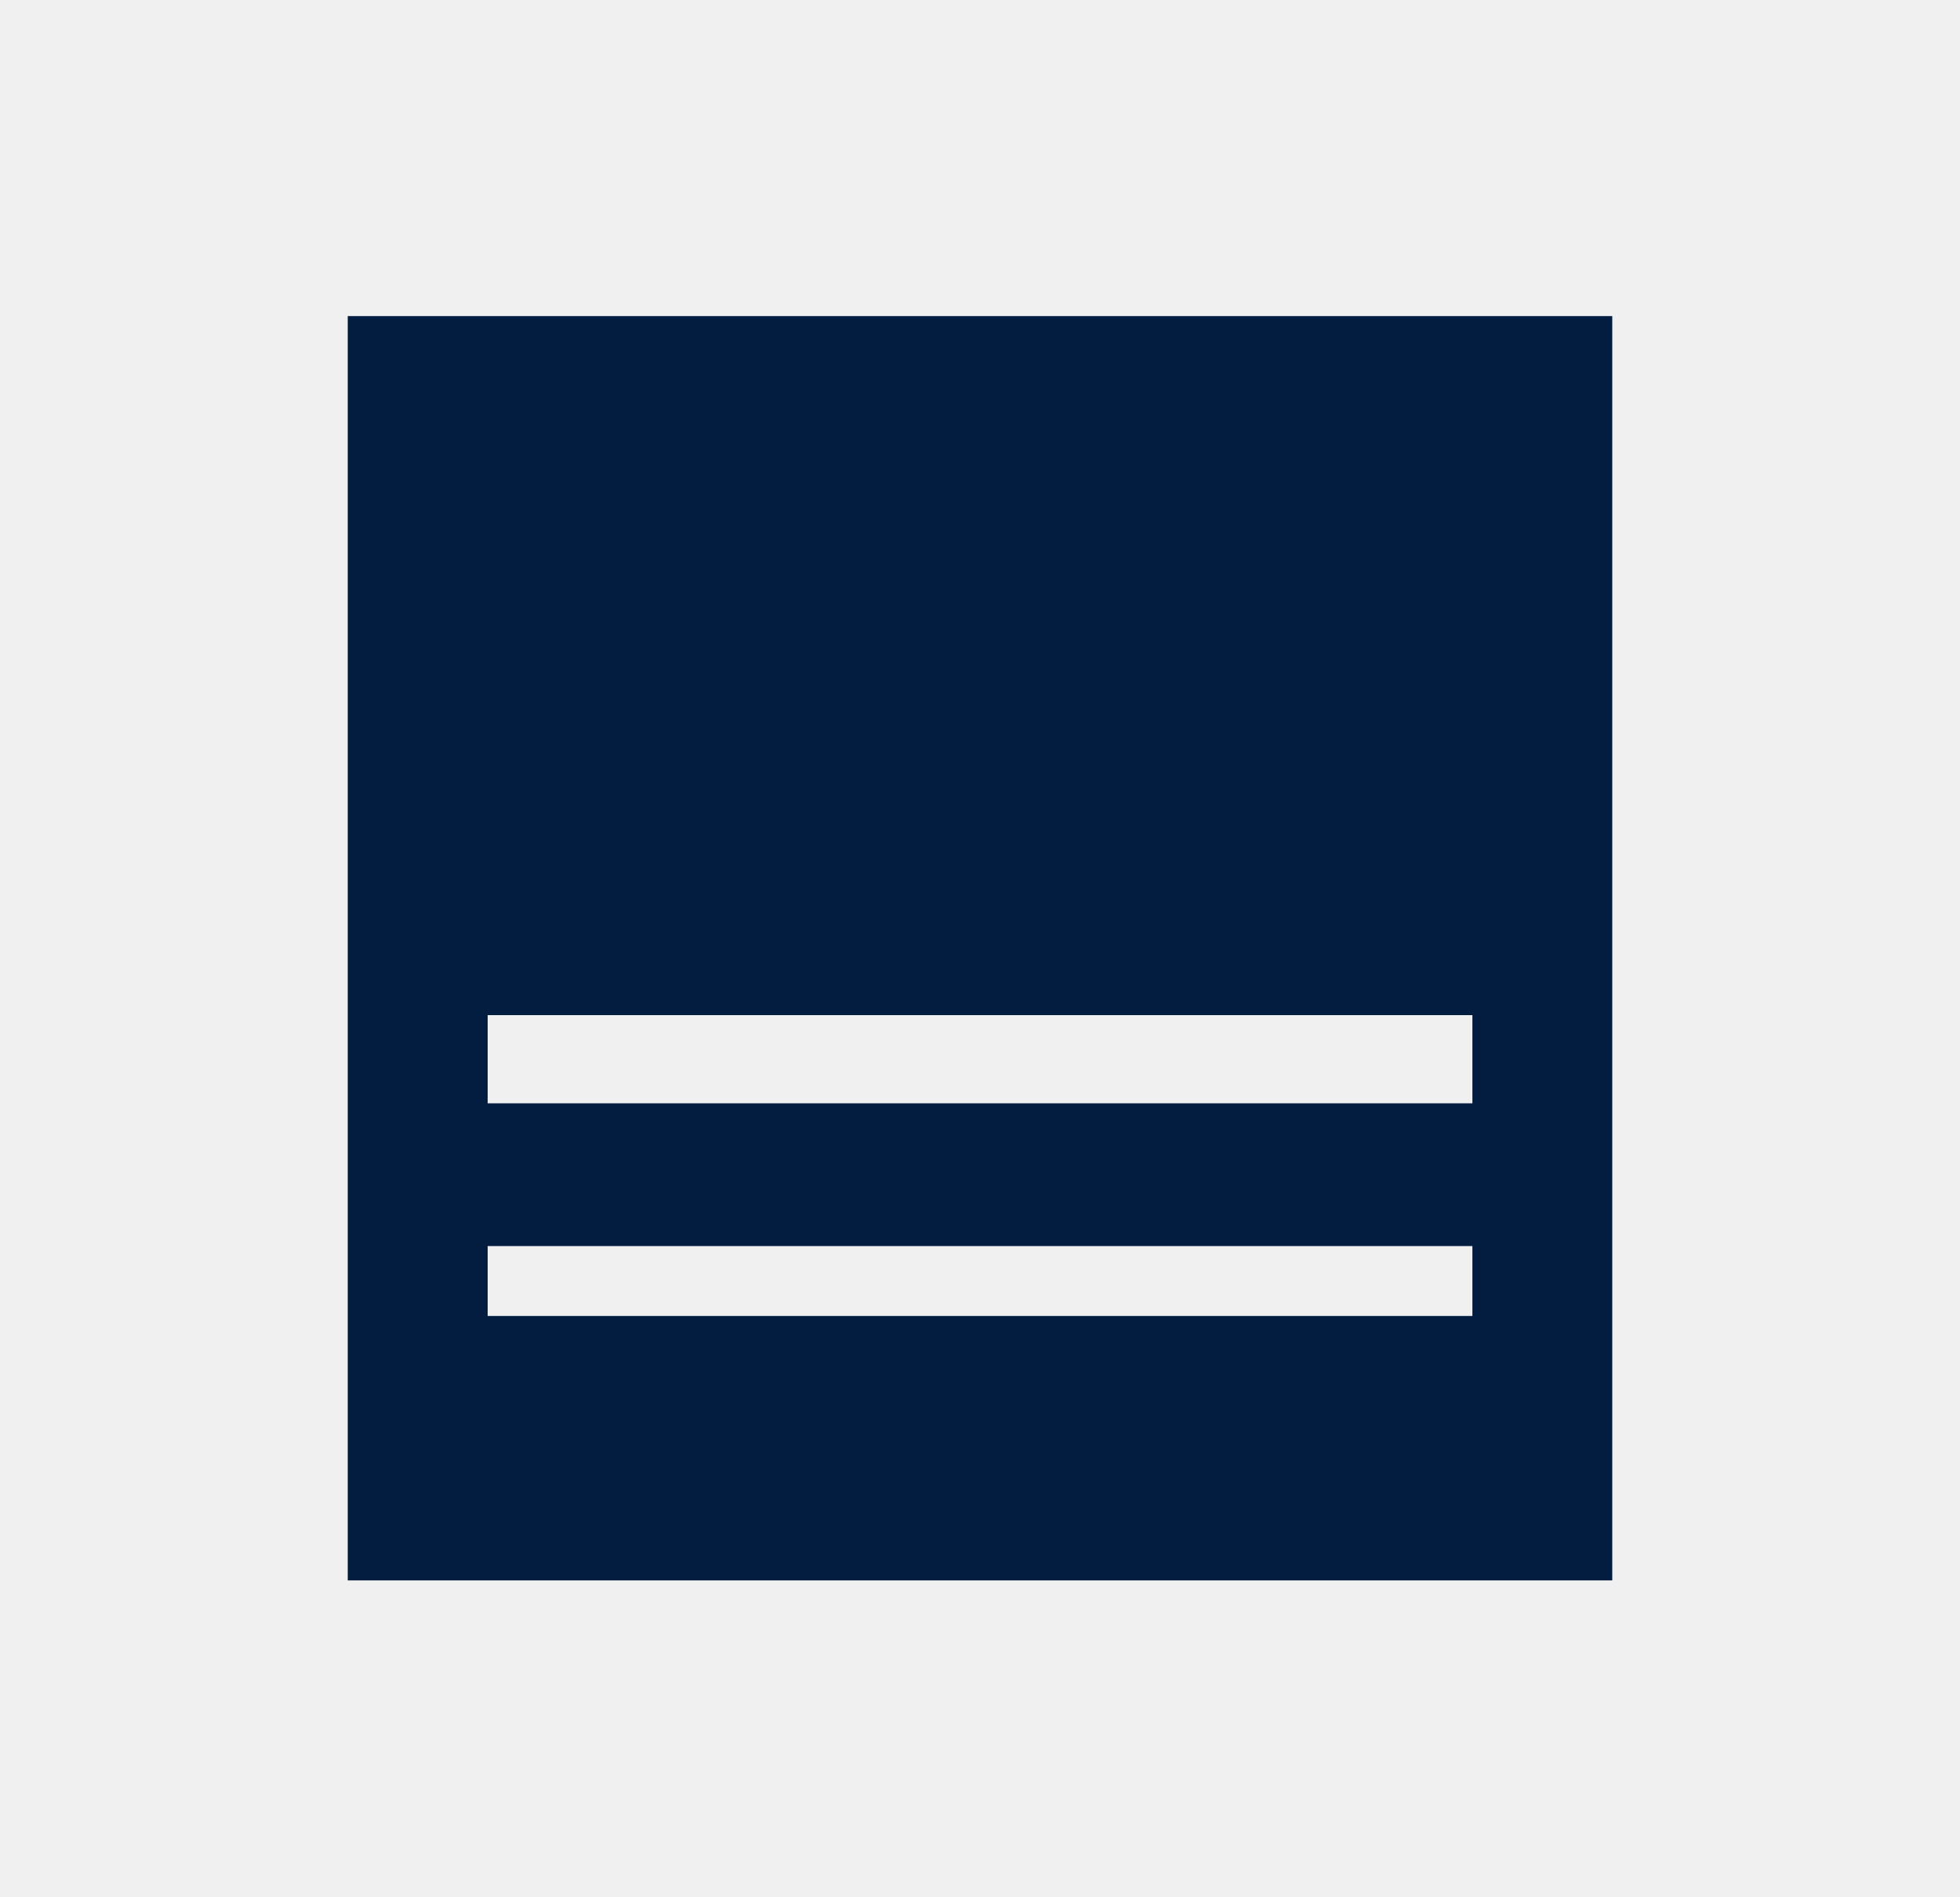
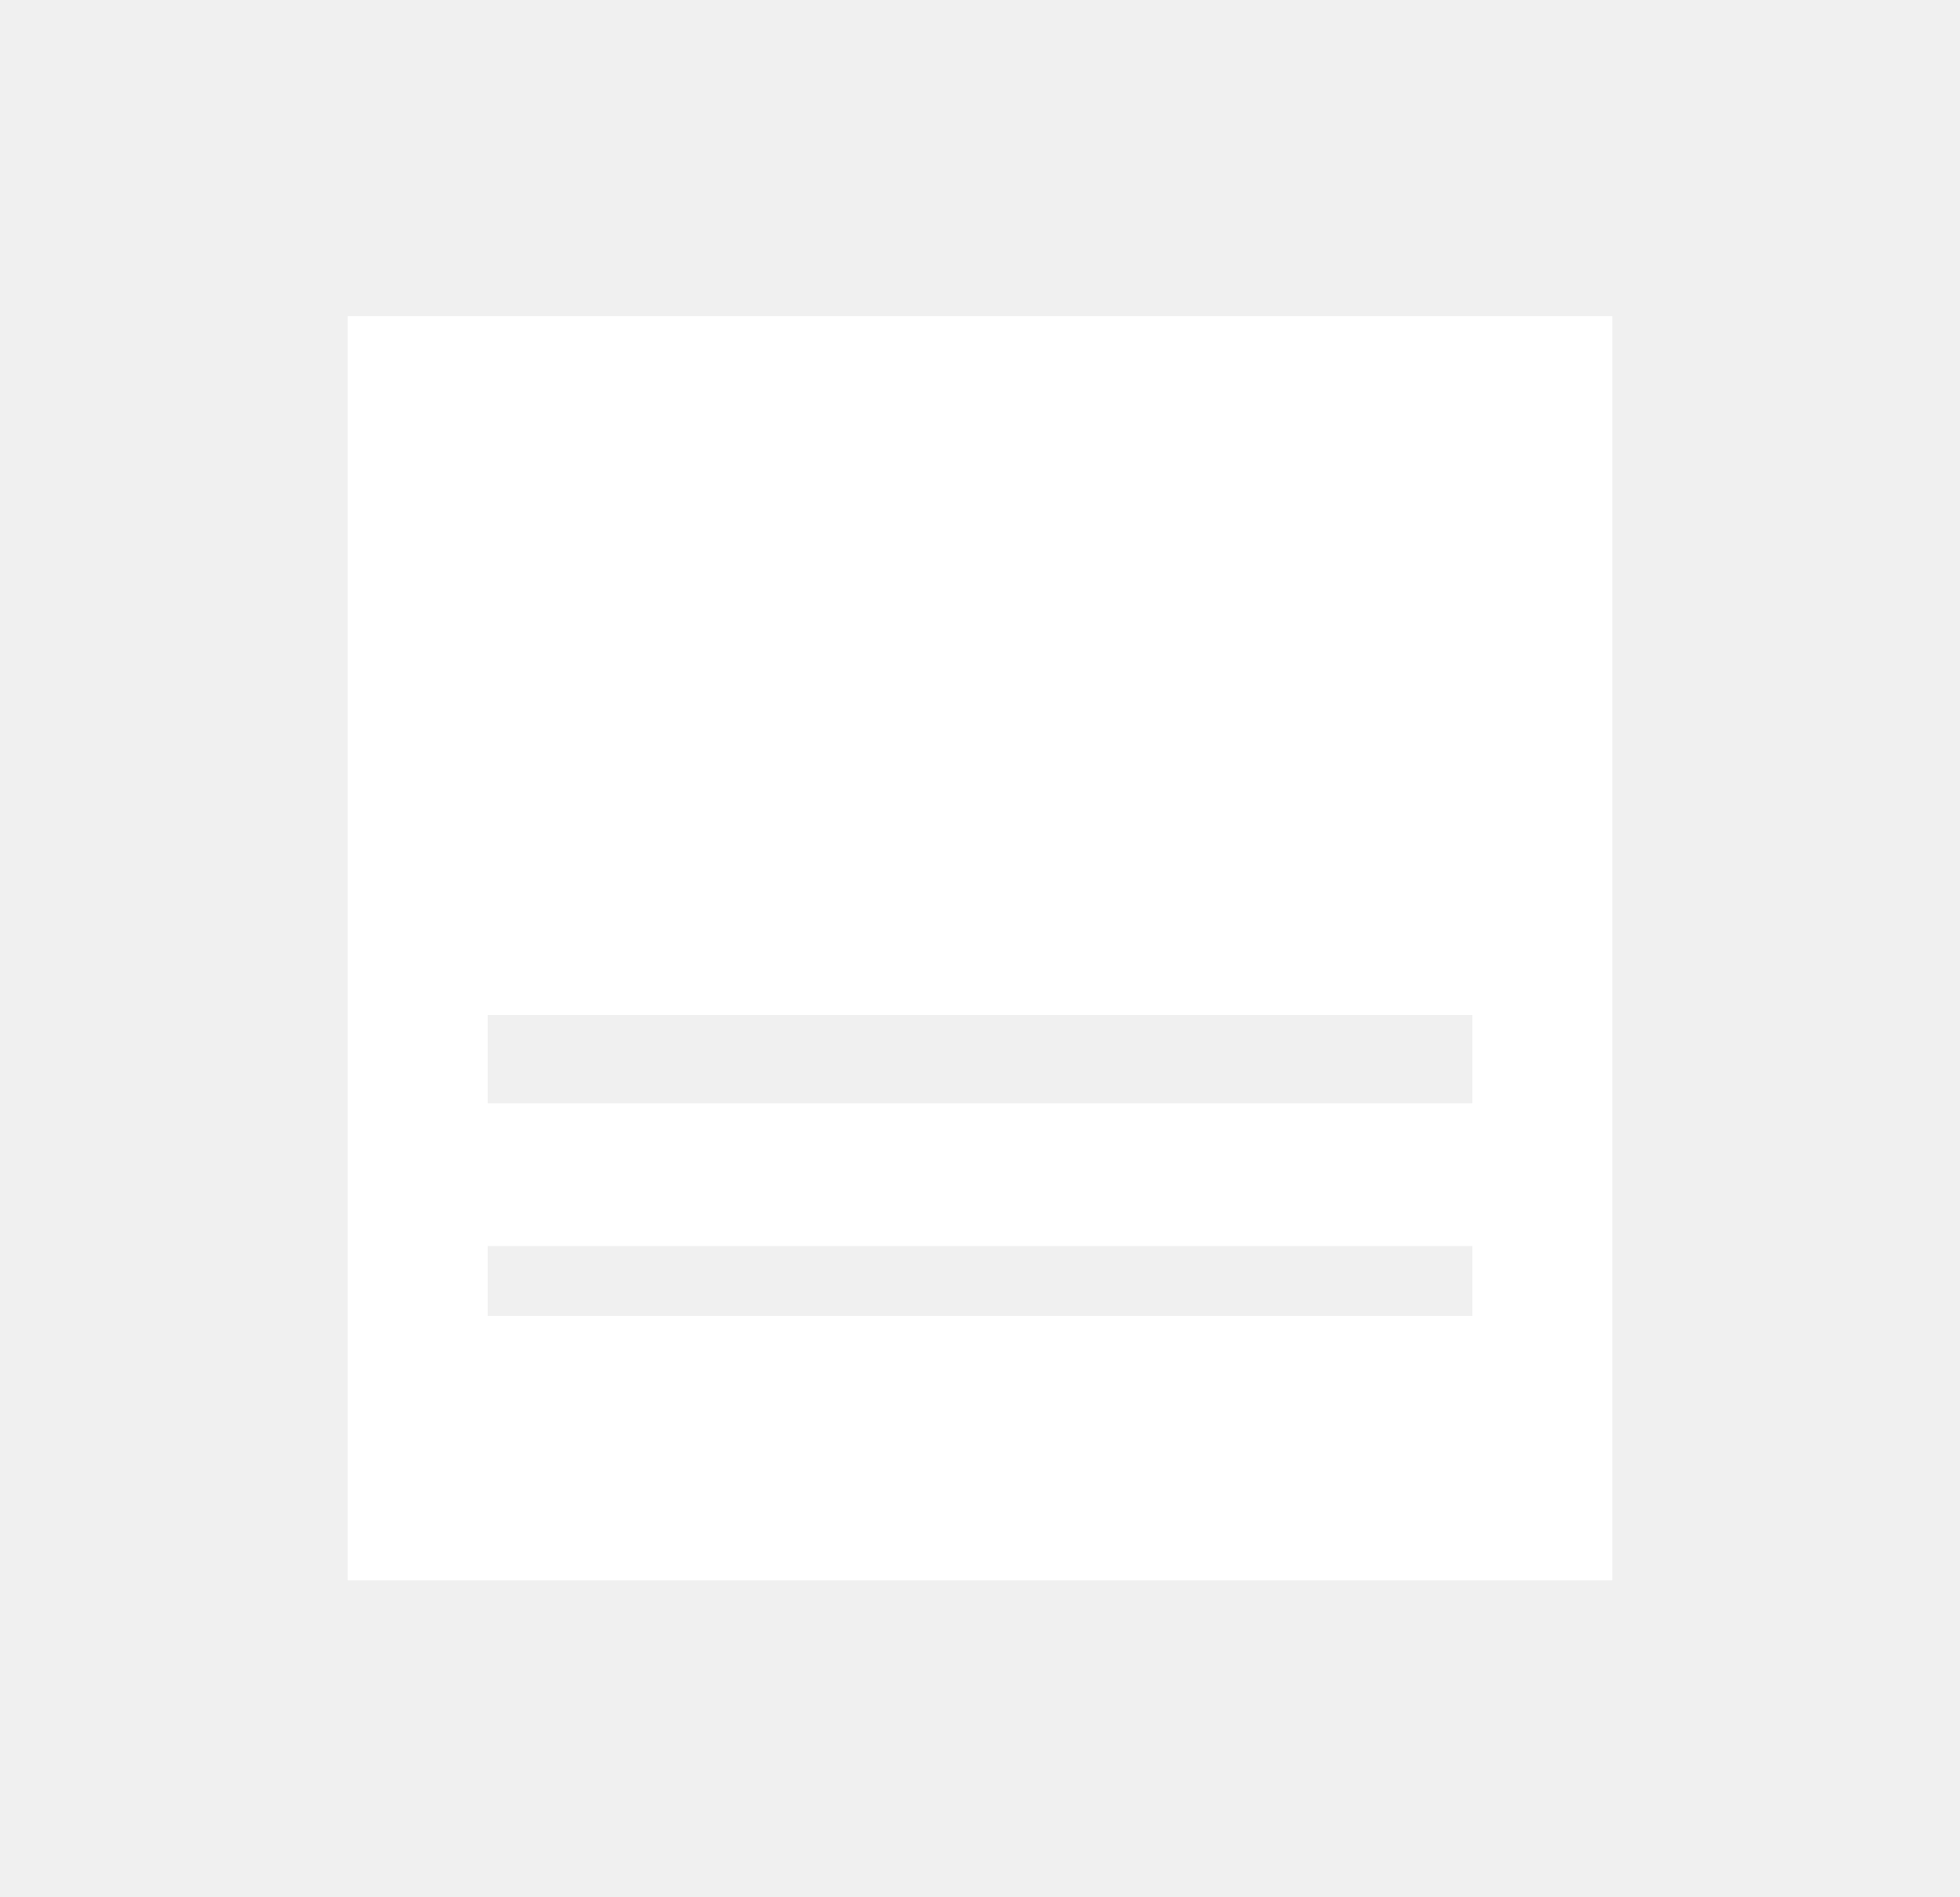
<svg xmlns="http://www.w3.org/2000/svg" width="31" height="30" viewBox="0 0 31 30" fill="none">
  <g id="material-symbols-light:post">
-     <path id="Vector" d="M5.5 25V5H25.5V25H5.5ZM7.713 17.453H23.288V16.058H7.713V17.453ZM7.713 20.817H23.288V19.711H7.713V20.817Z" fill="#021D40" />
+     <path id="Vector" d="M5.5 25V5H25.5V25H5.5ZM7.713 17.453H23.288V16.058H7.713V17.453ZM7.713 20.817H23.288V19.711H7.713V20.817Z" fill="#fff" />
  </g>
</svg>
